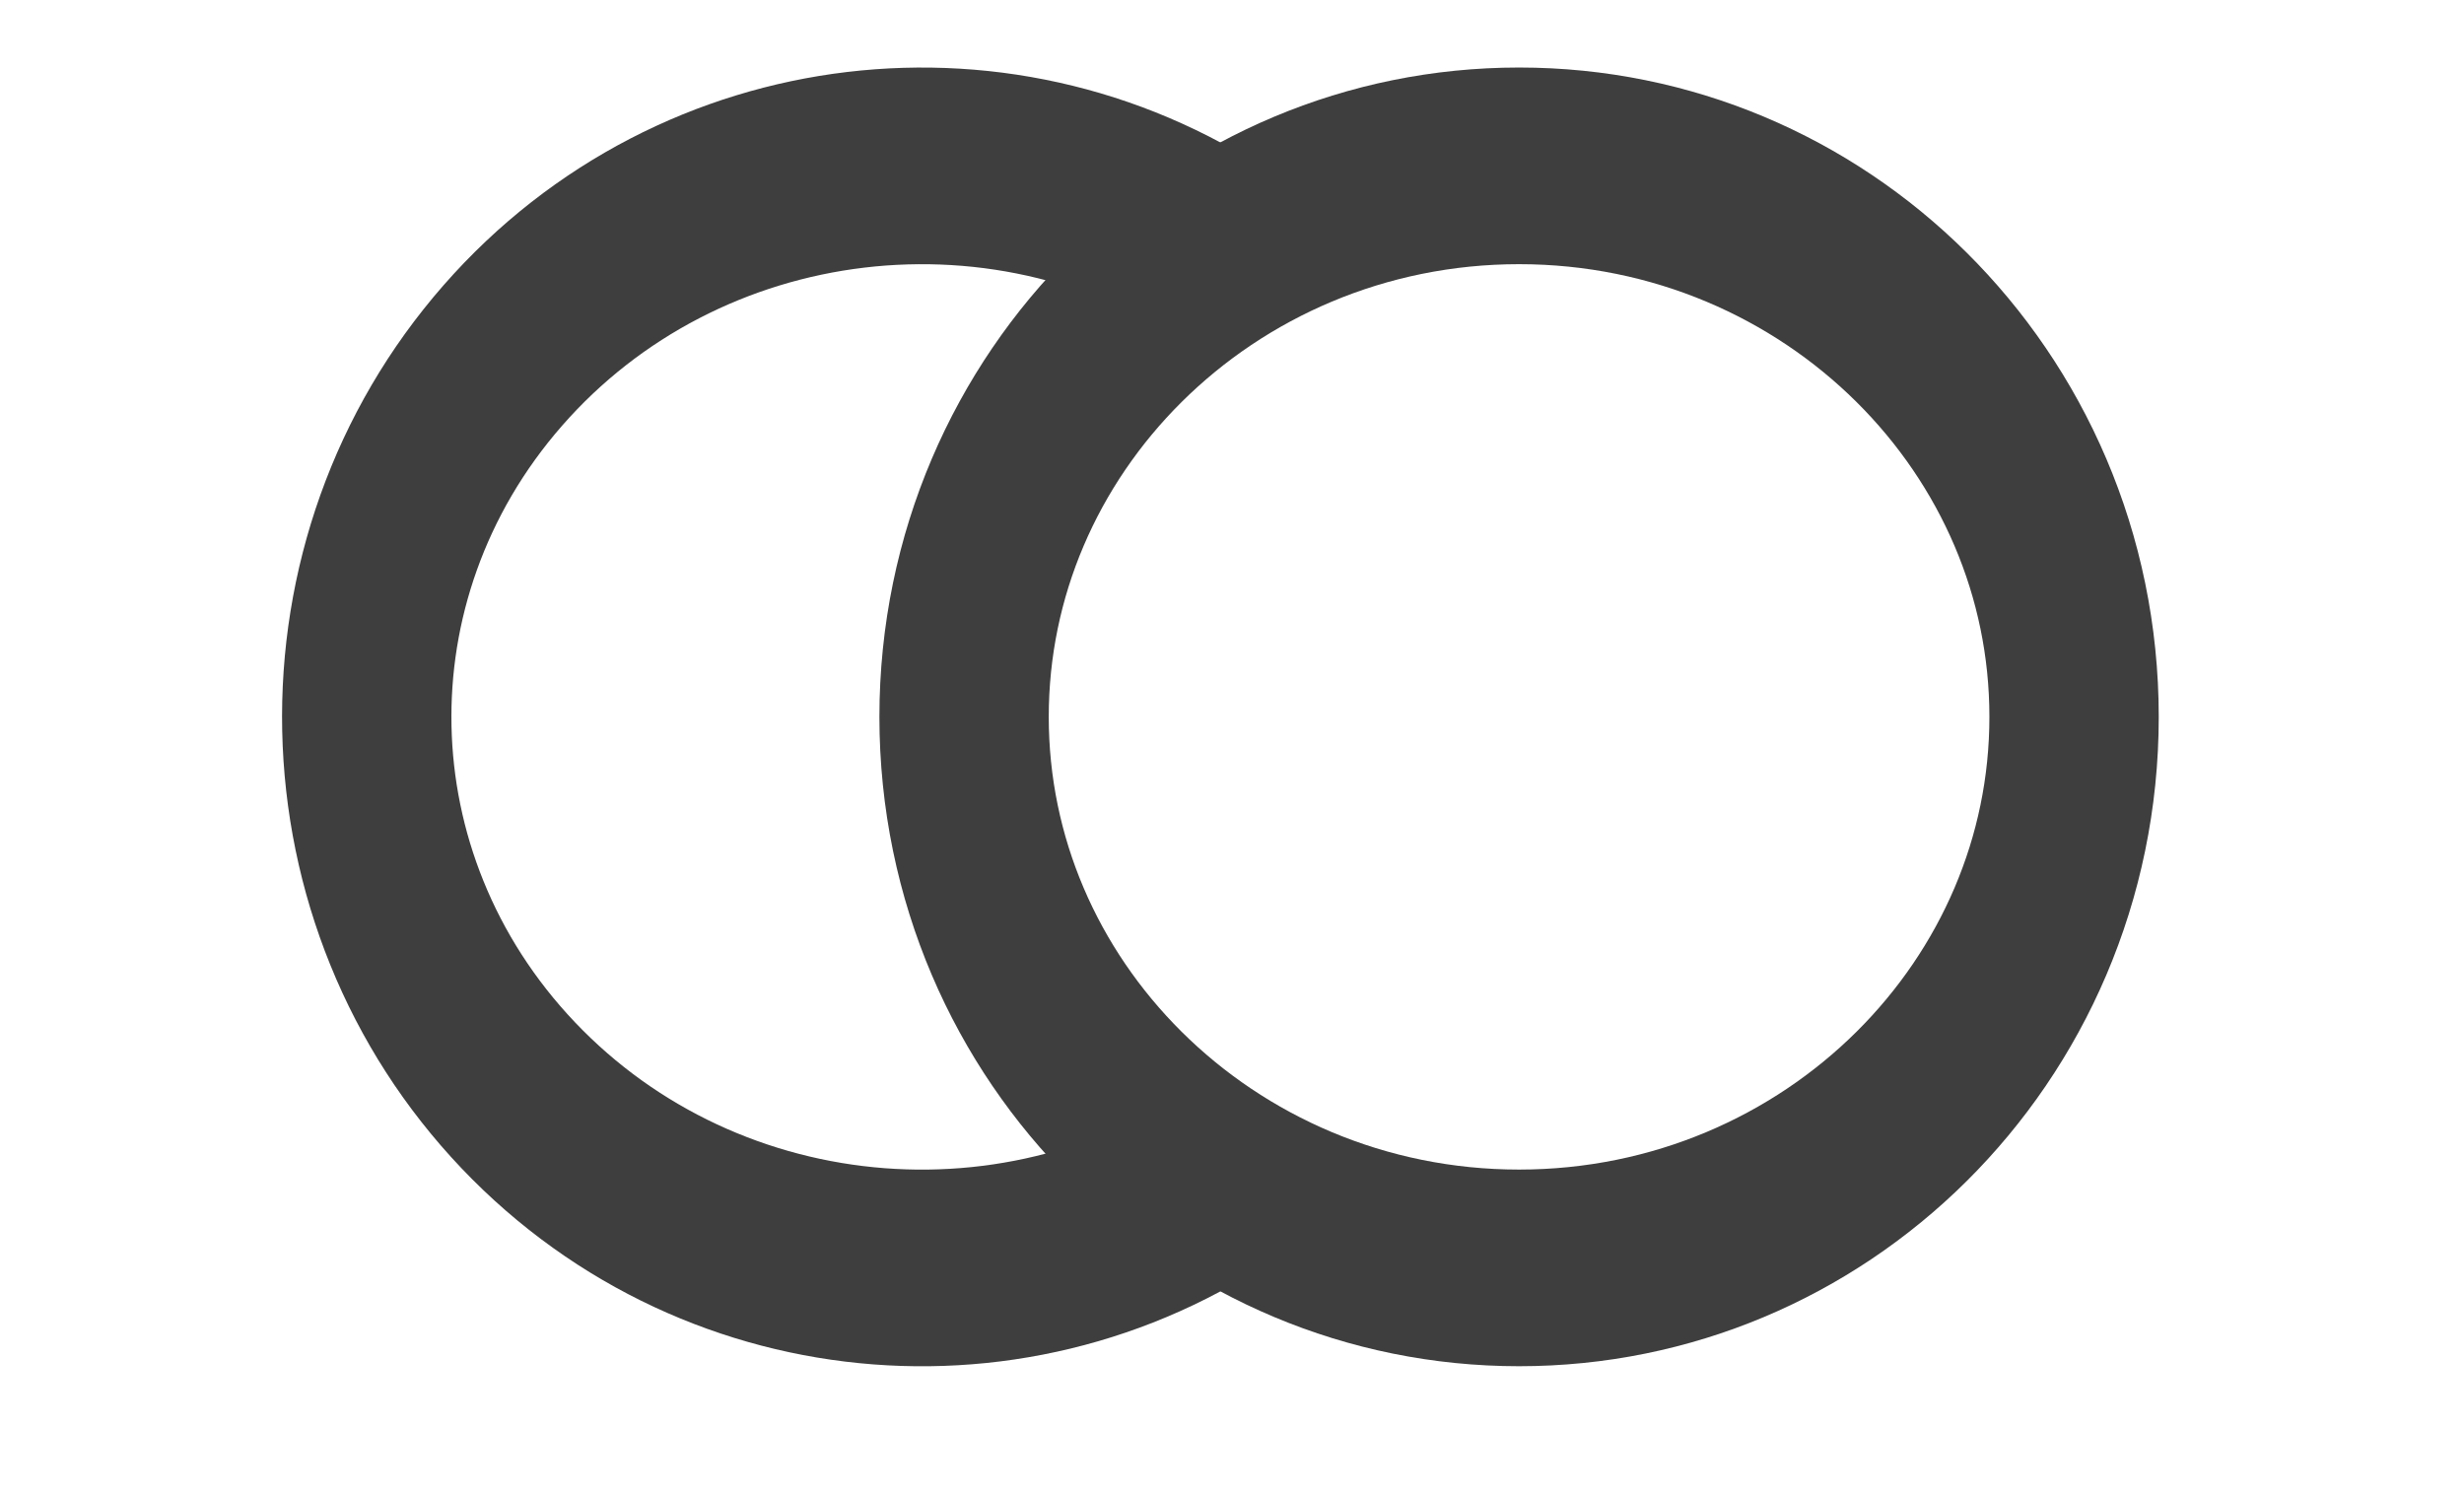
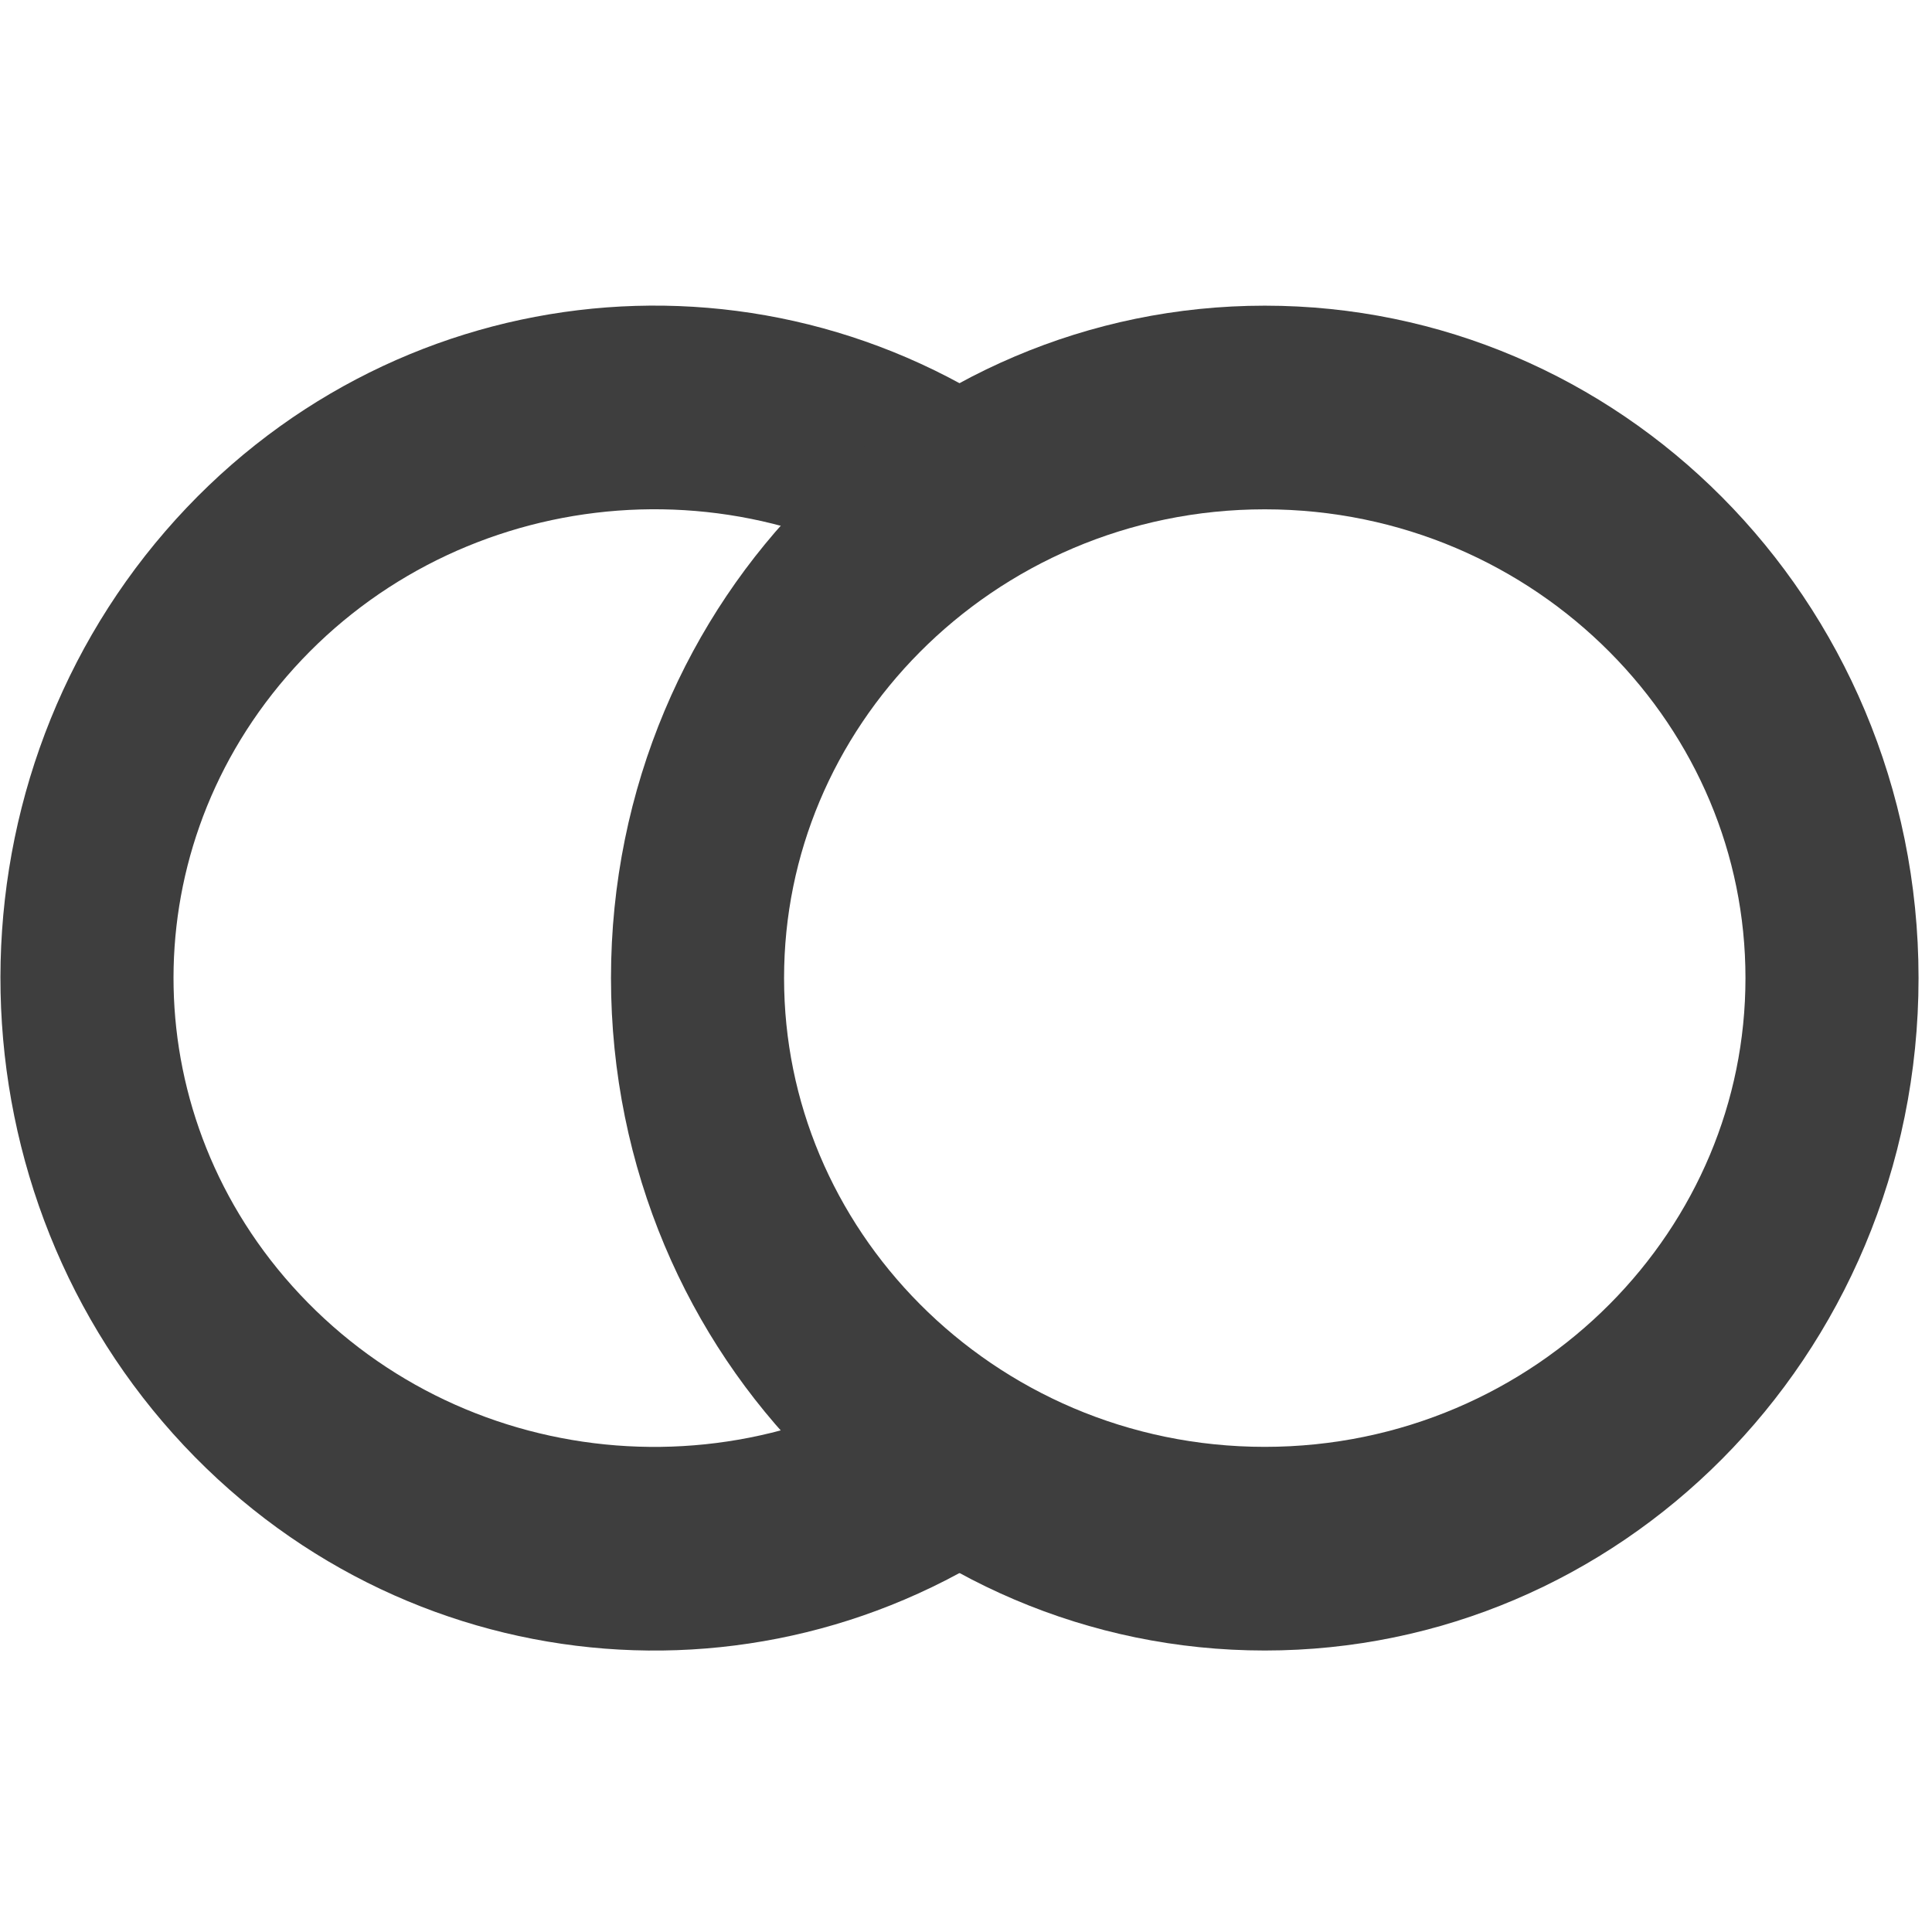
- <svg xmlns="http://www.w3.org/2000/svg" width="33" height="20" id="svg1307" version="1.0">
+ <svg xmlns="http://www.w3.org/2000/svg" version="1.0" width="16" height="16" id="svg1307">
  <defs id="defs1309" />
-   <g id="layer1">
-     <path style="fill:#ff0000;fill-opacity:0;stroke:#3e3e3e;stroke-width:2.268;stroke-miterlimit:4;stroke-dasharray:none;stroke-opacity:1" id="path1317" d="M 16.797,15.399 A 7.433,6.355 0 1 1 16.546,5.191" transform="matrix(1,0,0,1.161391,9.876871e-2,-2.446221)" />
-     <path style="fill:#ff0000;fill-opacity:0;stroke:#3e3e3e;stroke-width:2.268;stroke-miterlimit:4;stroke-dasharray:none;stroke-opacity:1" id="path2192" d="M 19.679 10.374 A 7.433 6.355 0 1 1  4.813,10.374 A 7.433 6.355 0 1 1  19.679 10.374 z" transform="matrix(1,0,0,1.161391,8.098769,-2.446221)" />
+   <g id="layer1" transform="matrix(0.6319982,0,0,0.6402952,-2.383603,1.951611)">
+     <path d="M 16.797,15.399 C 13.775,17.4 9.47,17.115 6.844,14.74 C 4.218,12.365 4.127,8.674 6.634,6.207 C 9.141,3.74 13.428,3.3 16.546,5.191" transform="matrix(1,0,0,1.161391,9.876871e-2,-2.446221)" style="fill:#ff0000;fill-opacity:0;stroke:#3e3e3e;stroke-width:2.268;stroke-miterlimit:4;stroke-dasharray:none;stroke-opacity:1" id="path1317" />
+     <path d="M 19.679,10.374 C 19.679,13.884 16.351,16.729 12.246,16.729 C 8.141,16.729 4.813,13.884 4.813,10.374 C 4.813,6.865 8.141,4.02 12.246,4.02 C 16.351,4.02 19.679,6.865 19.679,10.374 z " transform="matrix(1,0,0,1.161391,8.098769,-2.446221)" style="fill:#ff0000;fill-opacity:0;stroke:#3e3e3e;stroke-width:2.268;stroke-miterlimit:4;stroke-dasharray:none;stroke-opacity:1" id="path2192" />
  </g>
</svg>
